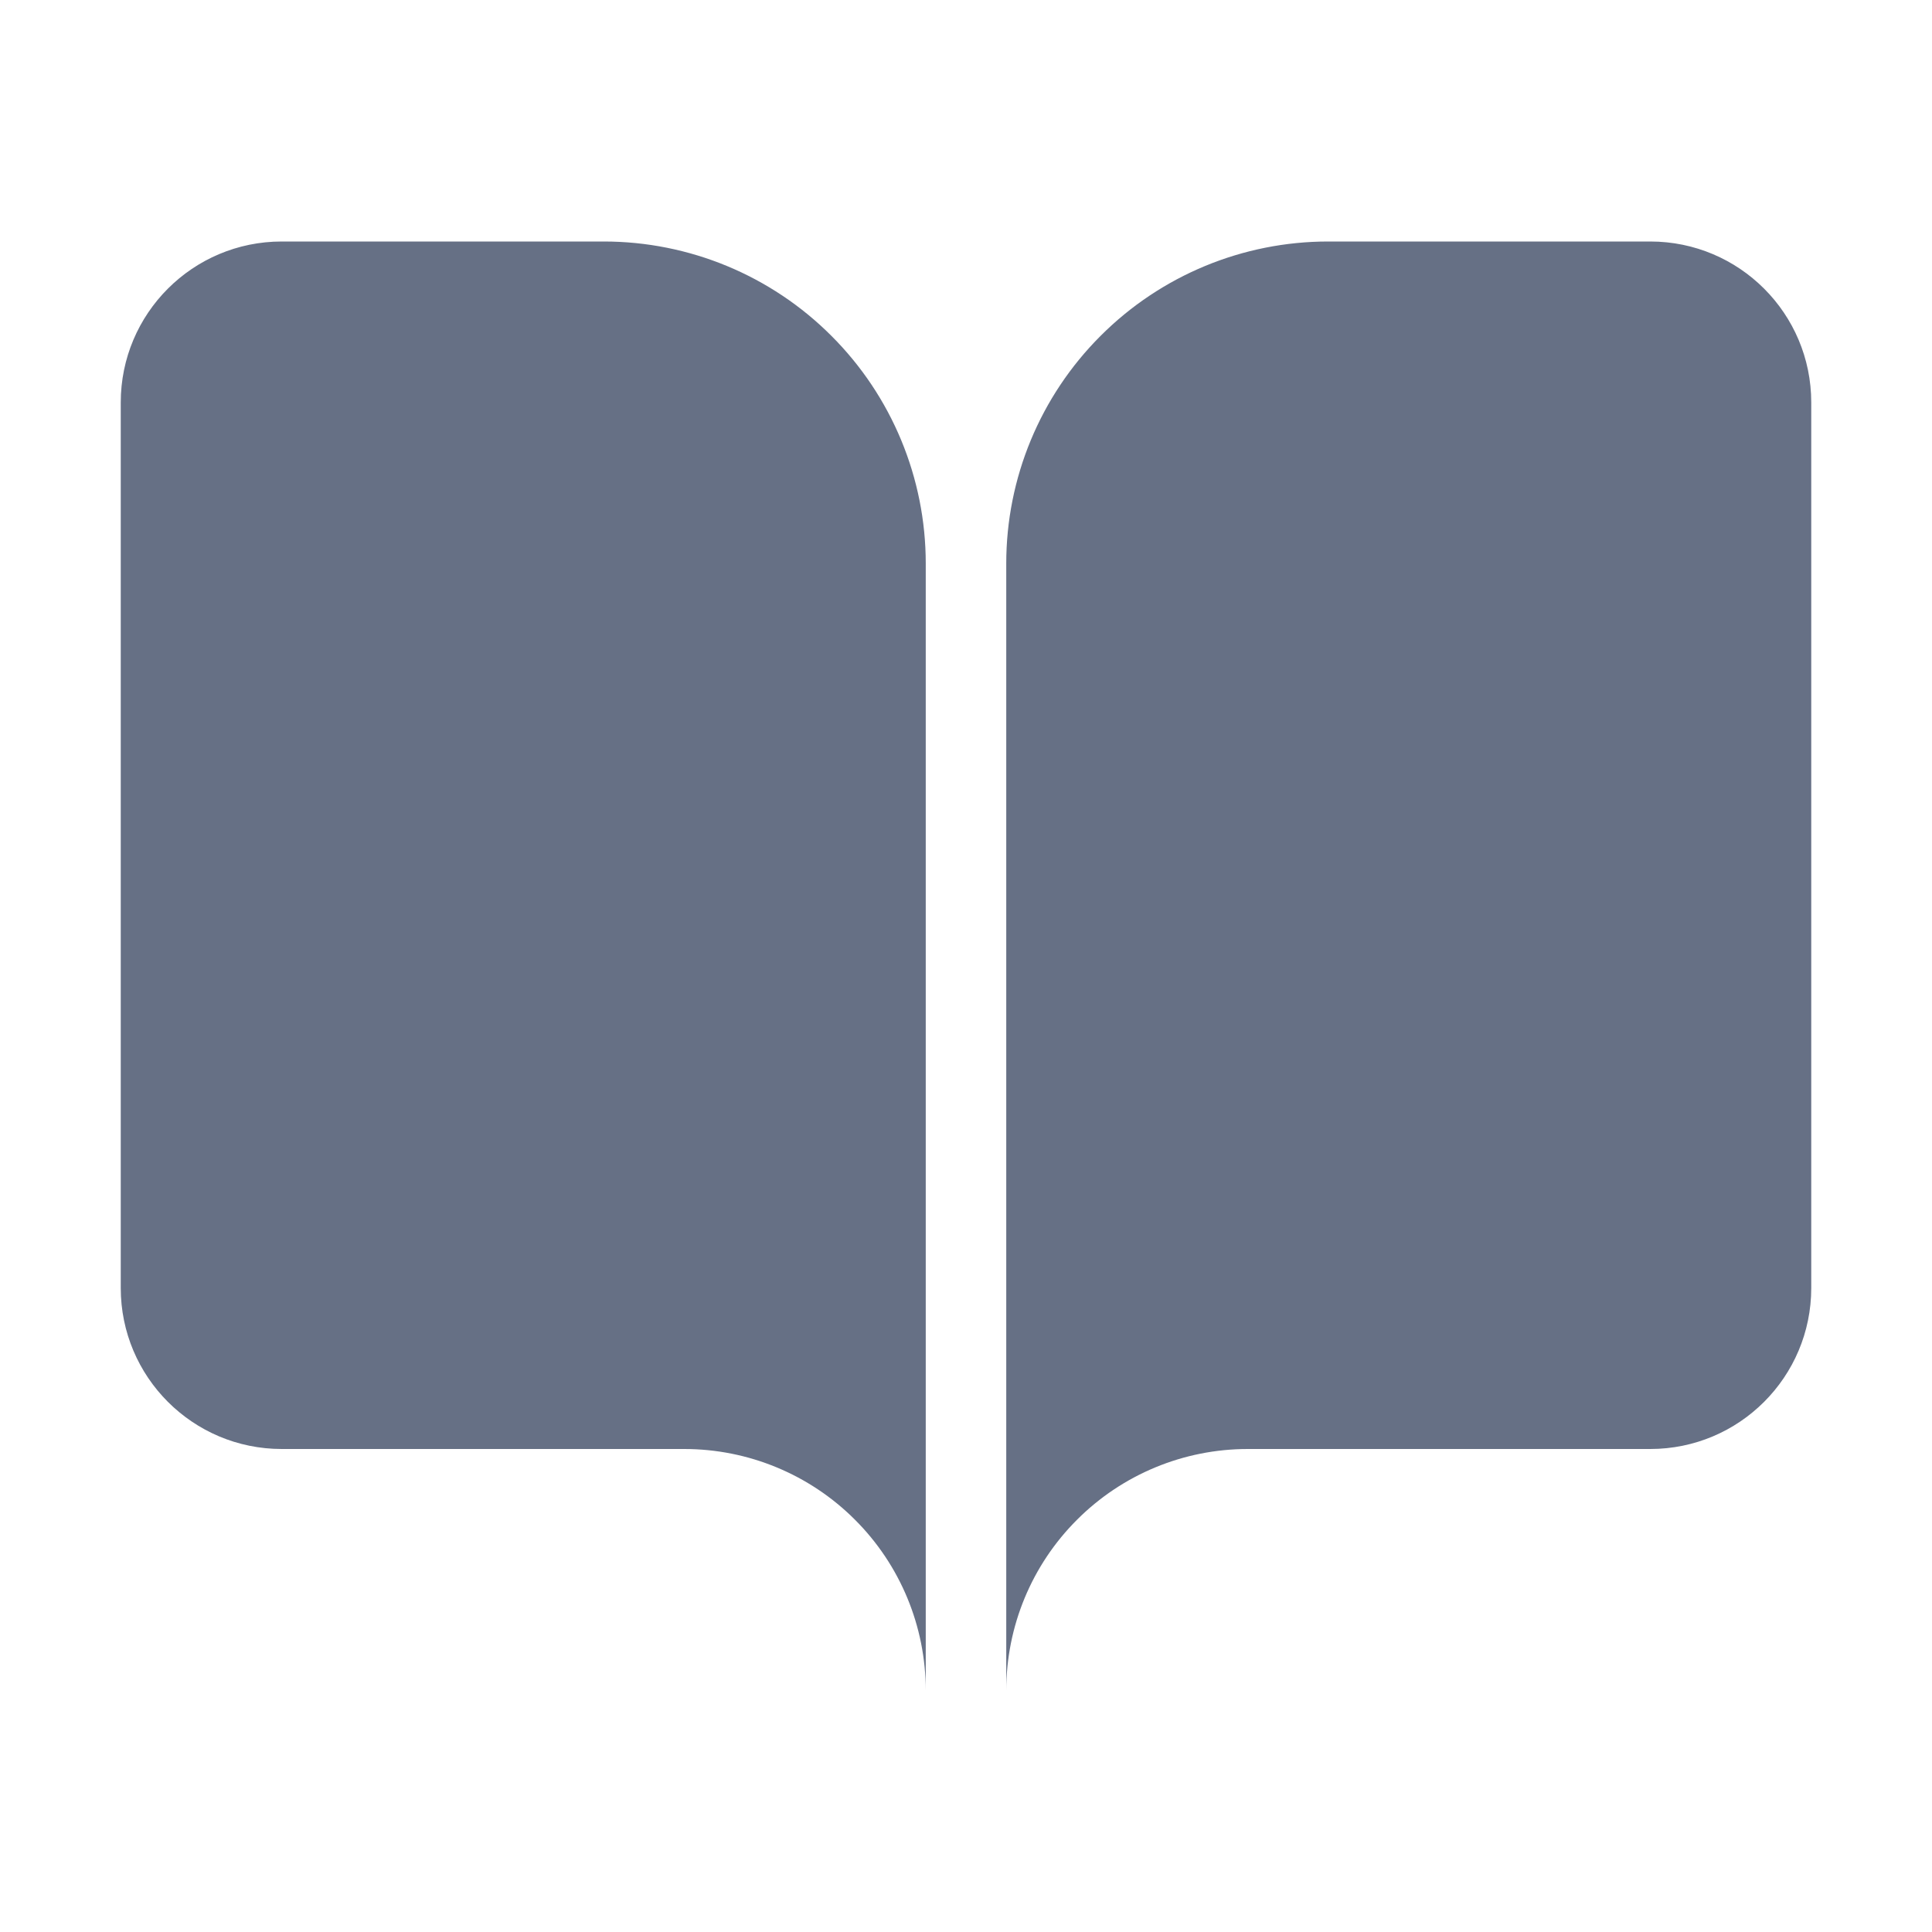
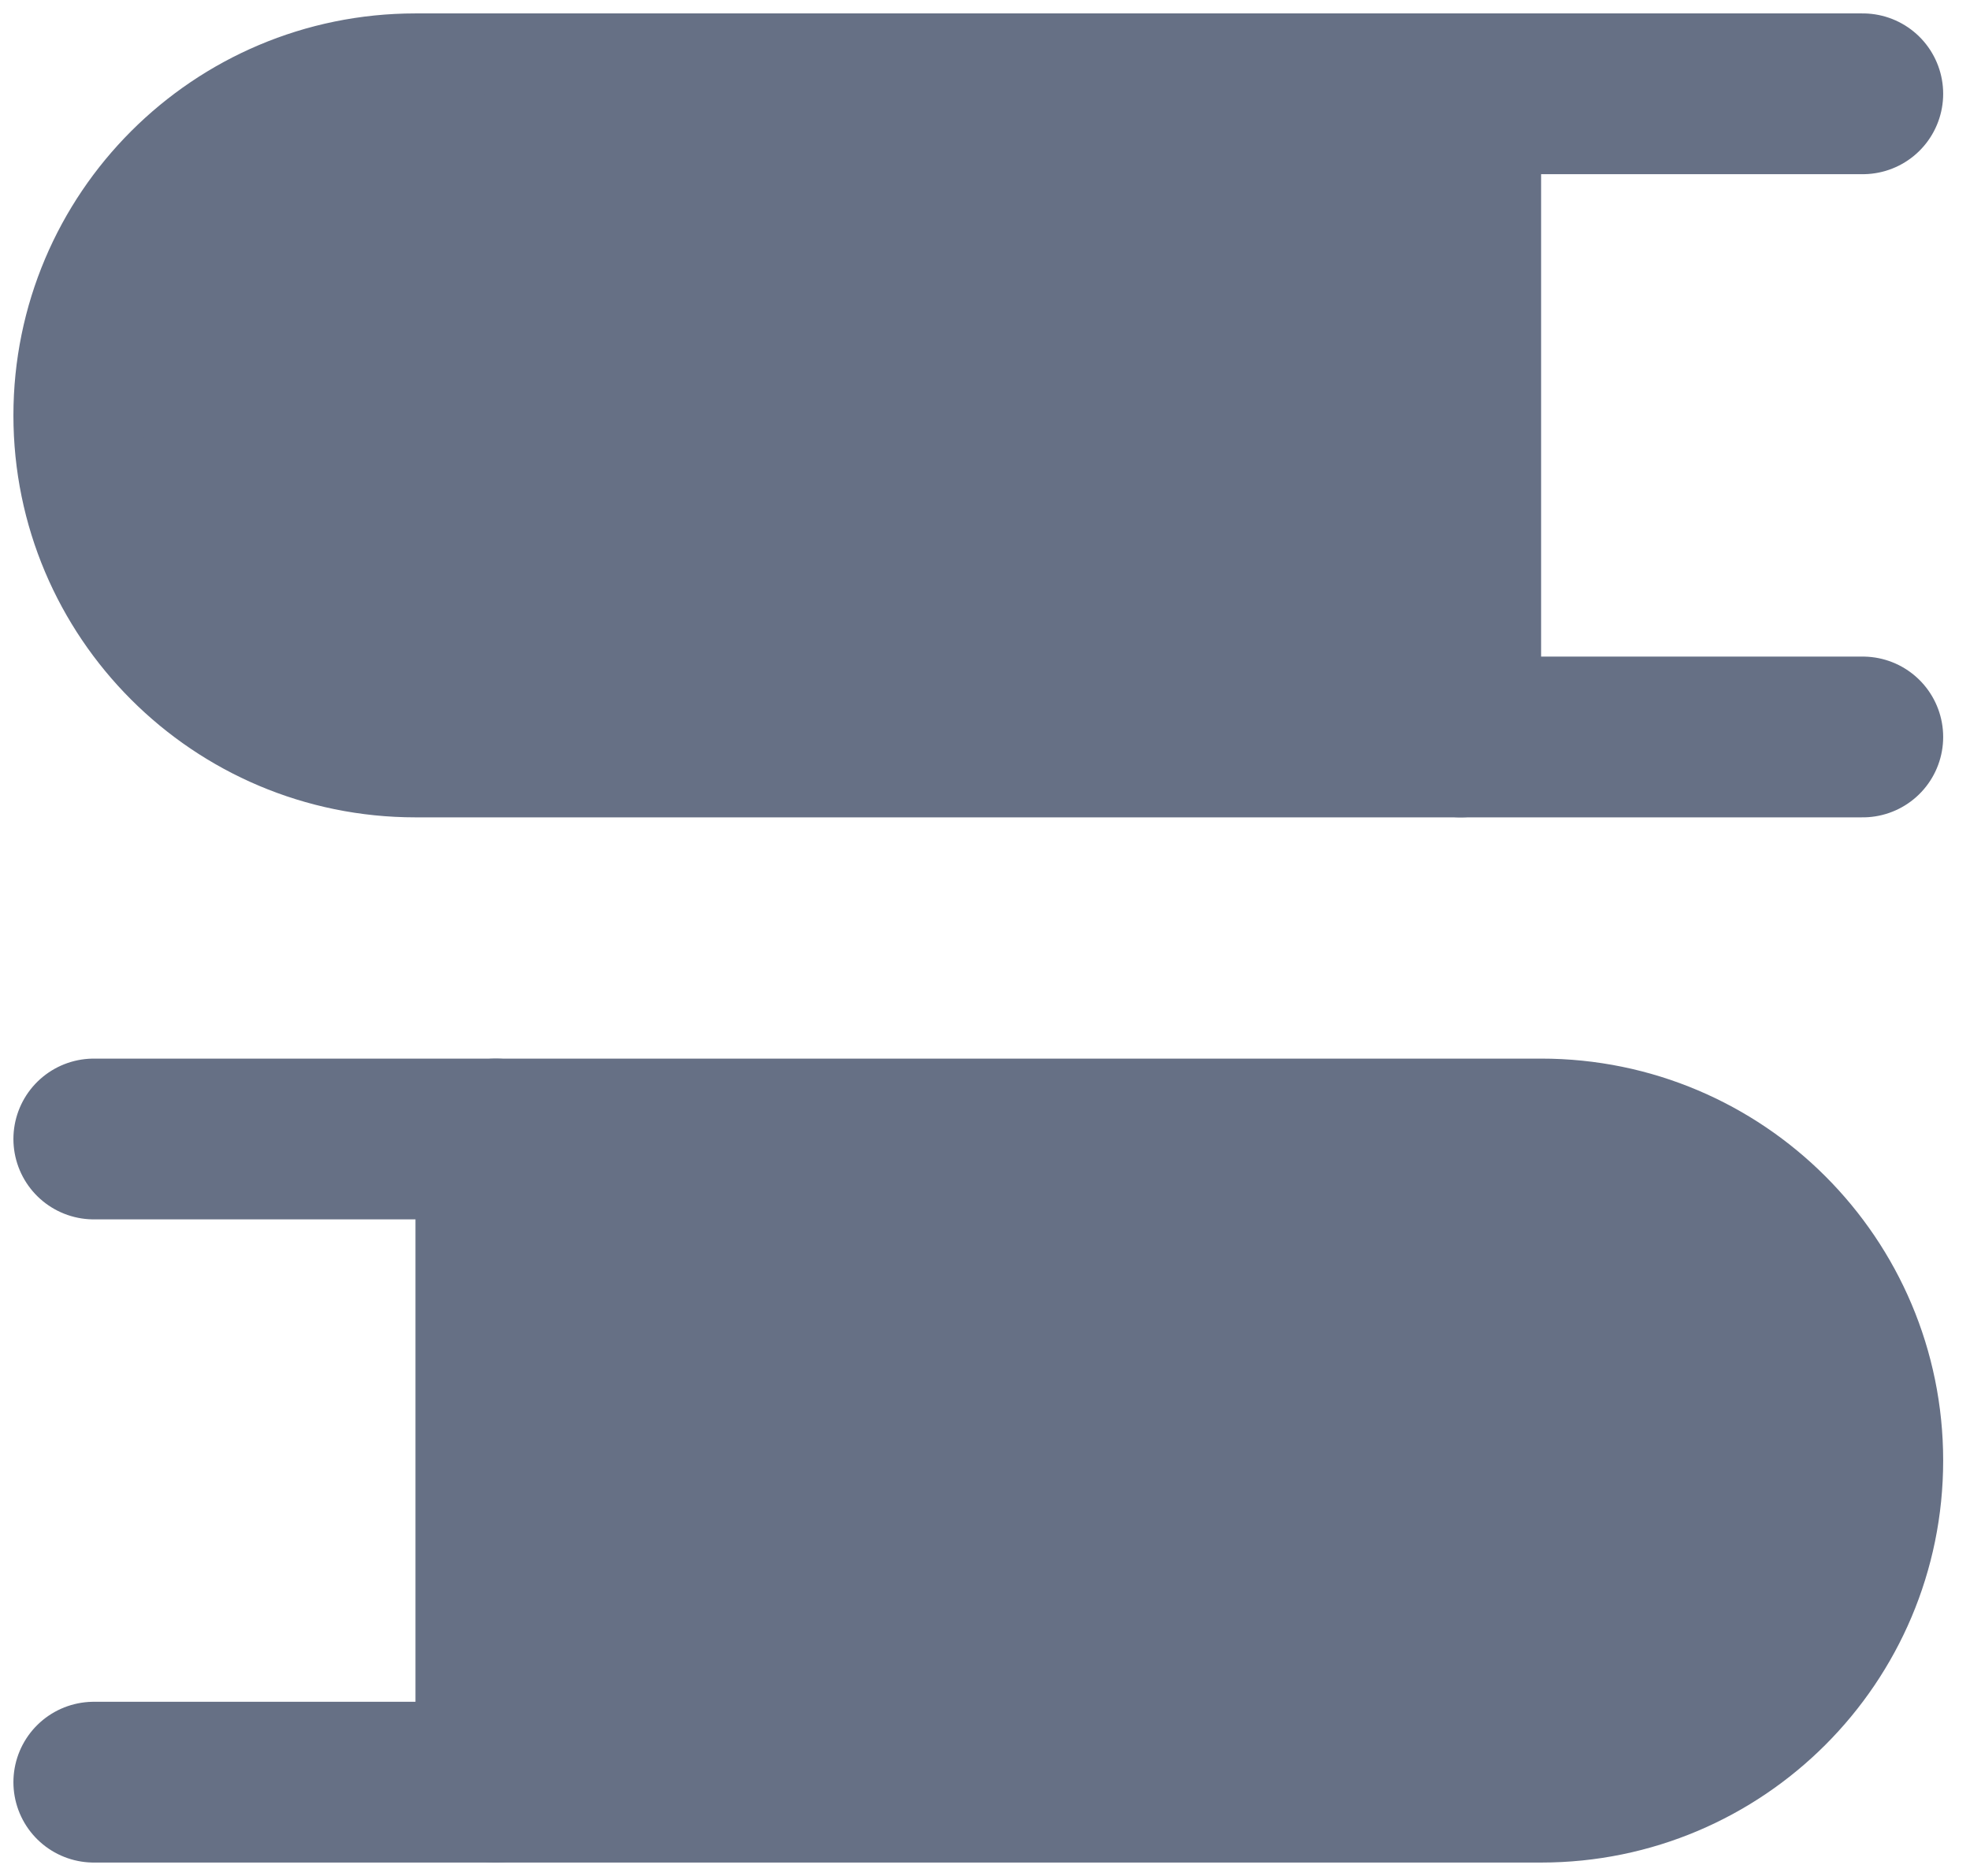
- <svg xmlns="http://www.w3.org/2000/svg" width="24" height="24" viewBox="0 0 24 24" fill="none">
-   <g id="fi:book-open bold">
-     <path id="Vector" d="M22.5 5C22.5 3.895 21.605 3 20.5 3H16.5C15.439 3 14.422 3.421 13.672 4.172C12.921 4.922 12.5 5.939 12.5 7V21C12.5 20.204 12.816 19.441 13.379 18.879C13.941 18.316 14.704 18 15.5 18H20.5C21.605 18 22.5 17.105 22.5 16V5Z" fill="#667085" />
-     <path id="Vector_2" d="M1.5 5C1.5 3.895 2.395 3 3.5 3H7.5C8.561 3 9.578 3.421 10.328 4.172C11.079 4.922 11.5 5.939 11.5 7V21C11.5 20.204 11.184 19.441 10.621 18.879C10.059 18.316 9.296 18 8.5 18H3.5C2.395 18 1.5 17.105 1.5 16V5Z" fill="#667085" />
+ <svg xmlns="http://www.w3.org/2000/svg" width="21" height="20" viewBox="0 0 21 20" fill="none">
+   <g id="Frame 4">
+     <path id="Vector 7" d="M19.857 1H4.429C2.535 1 1 2.535 1 4.429V4.429C1 6.322 2.535 7.857 4.429 7.857H19.857" stroke="#667085" stroke-width="1.714" stroke-linecap="round" />
+     <path id="Vector 10" d="M1 19L16.429 19C18.322 19 19.857 17.465 19.857 15.571V15.571C19.857 13.678 18.322 12.143 16.429 12.143L1 12.143" stroke="#667085" stroke-width="1.714" stroke-linecap="round" />
+     <path id="Vector 8" d="M15.571 1V7.857" stroke="#667085" stroke-width="1.714" stroke-linecap="round" />
+     <path id="Vector 11" d="M5.286 19L5.286 12.143" stroke="#667085" stroke-width="1.714" stroke-linecap="round" />
+     <path id="Vector 9" d="M15.571 1H5.488C4.282 1 3.145 1.568 2.421 2.533L2.15 2.895C1.445 3.835 1.332 5.092 1.857 6.143C2.382 7.193 3.456 7.857 4.631 7.857H15.571V1Z" fill="#667085" />
+     <path id="Vector 12" d="M5.286 19L15.369 19C16.576 19 17.712 18.432 18.436 17.467L18.707 17.105C19.412 16.165 19.525 14.908 19 13.857C18.475 12.806 17.401 12.143 16.226 12.143L5.286 12.143L5.286 19Z" fill="#667085" />
  </g>
</svg>
